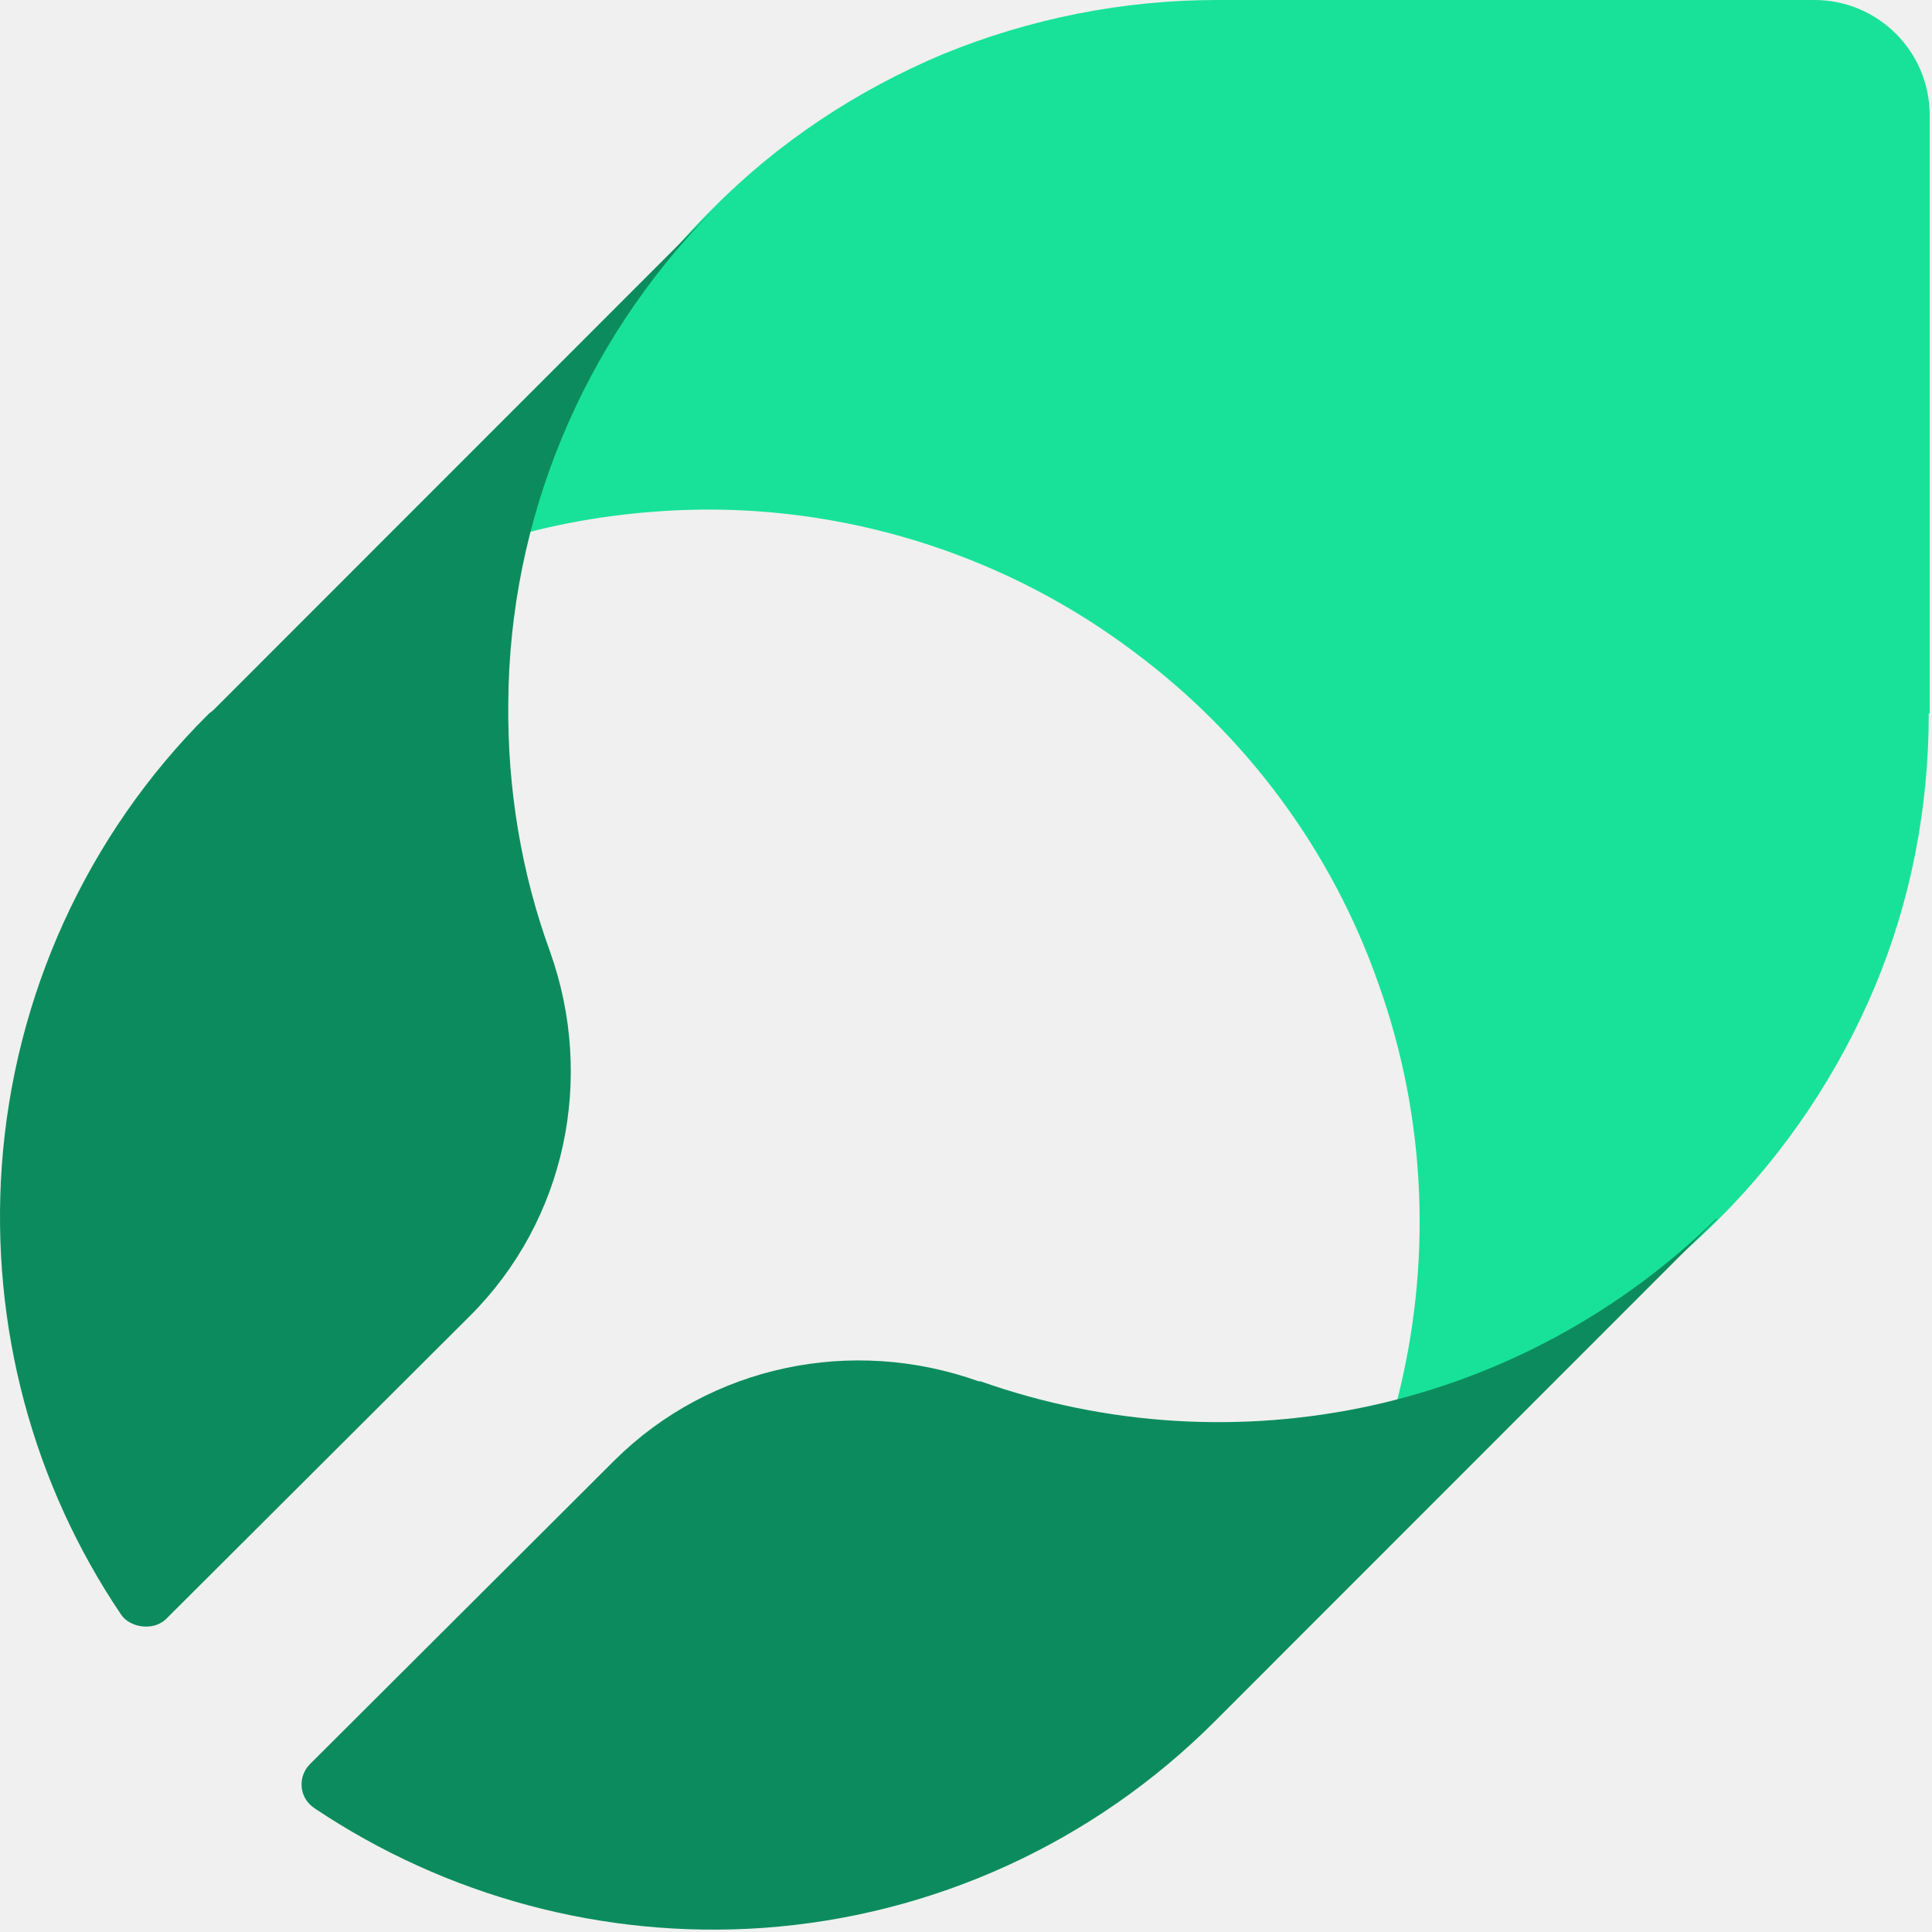
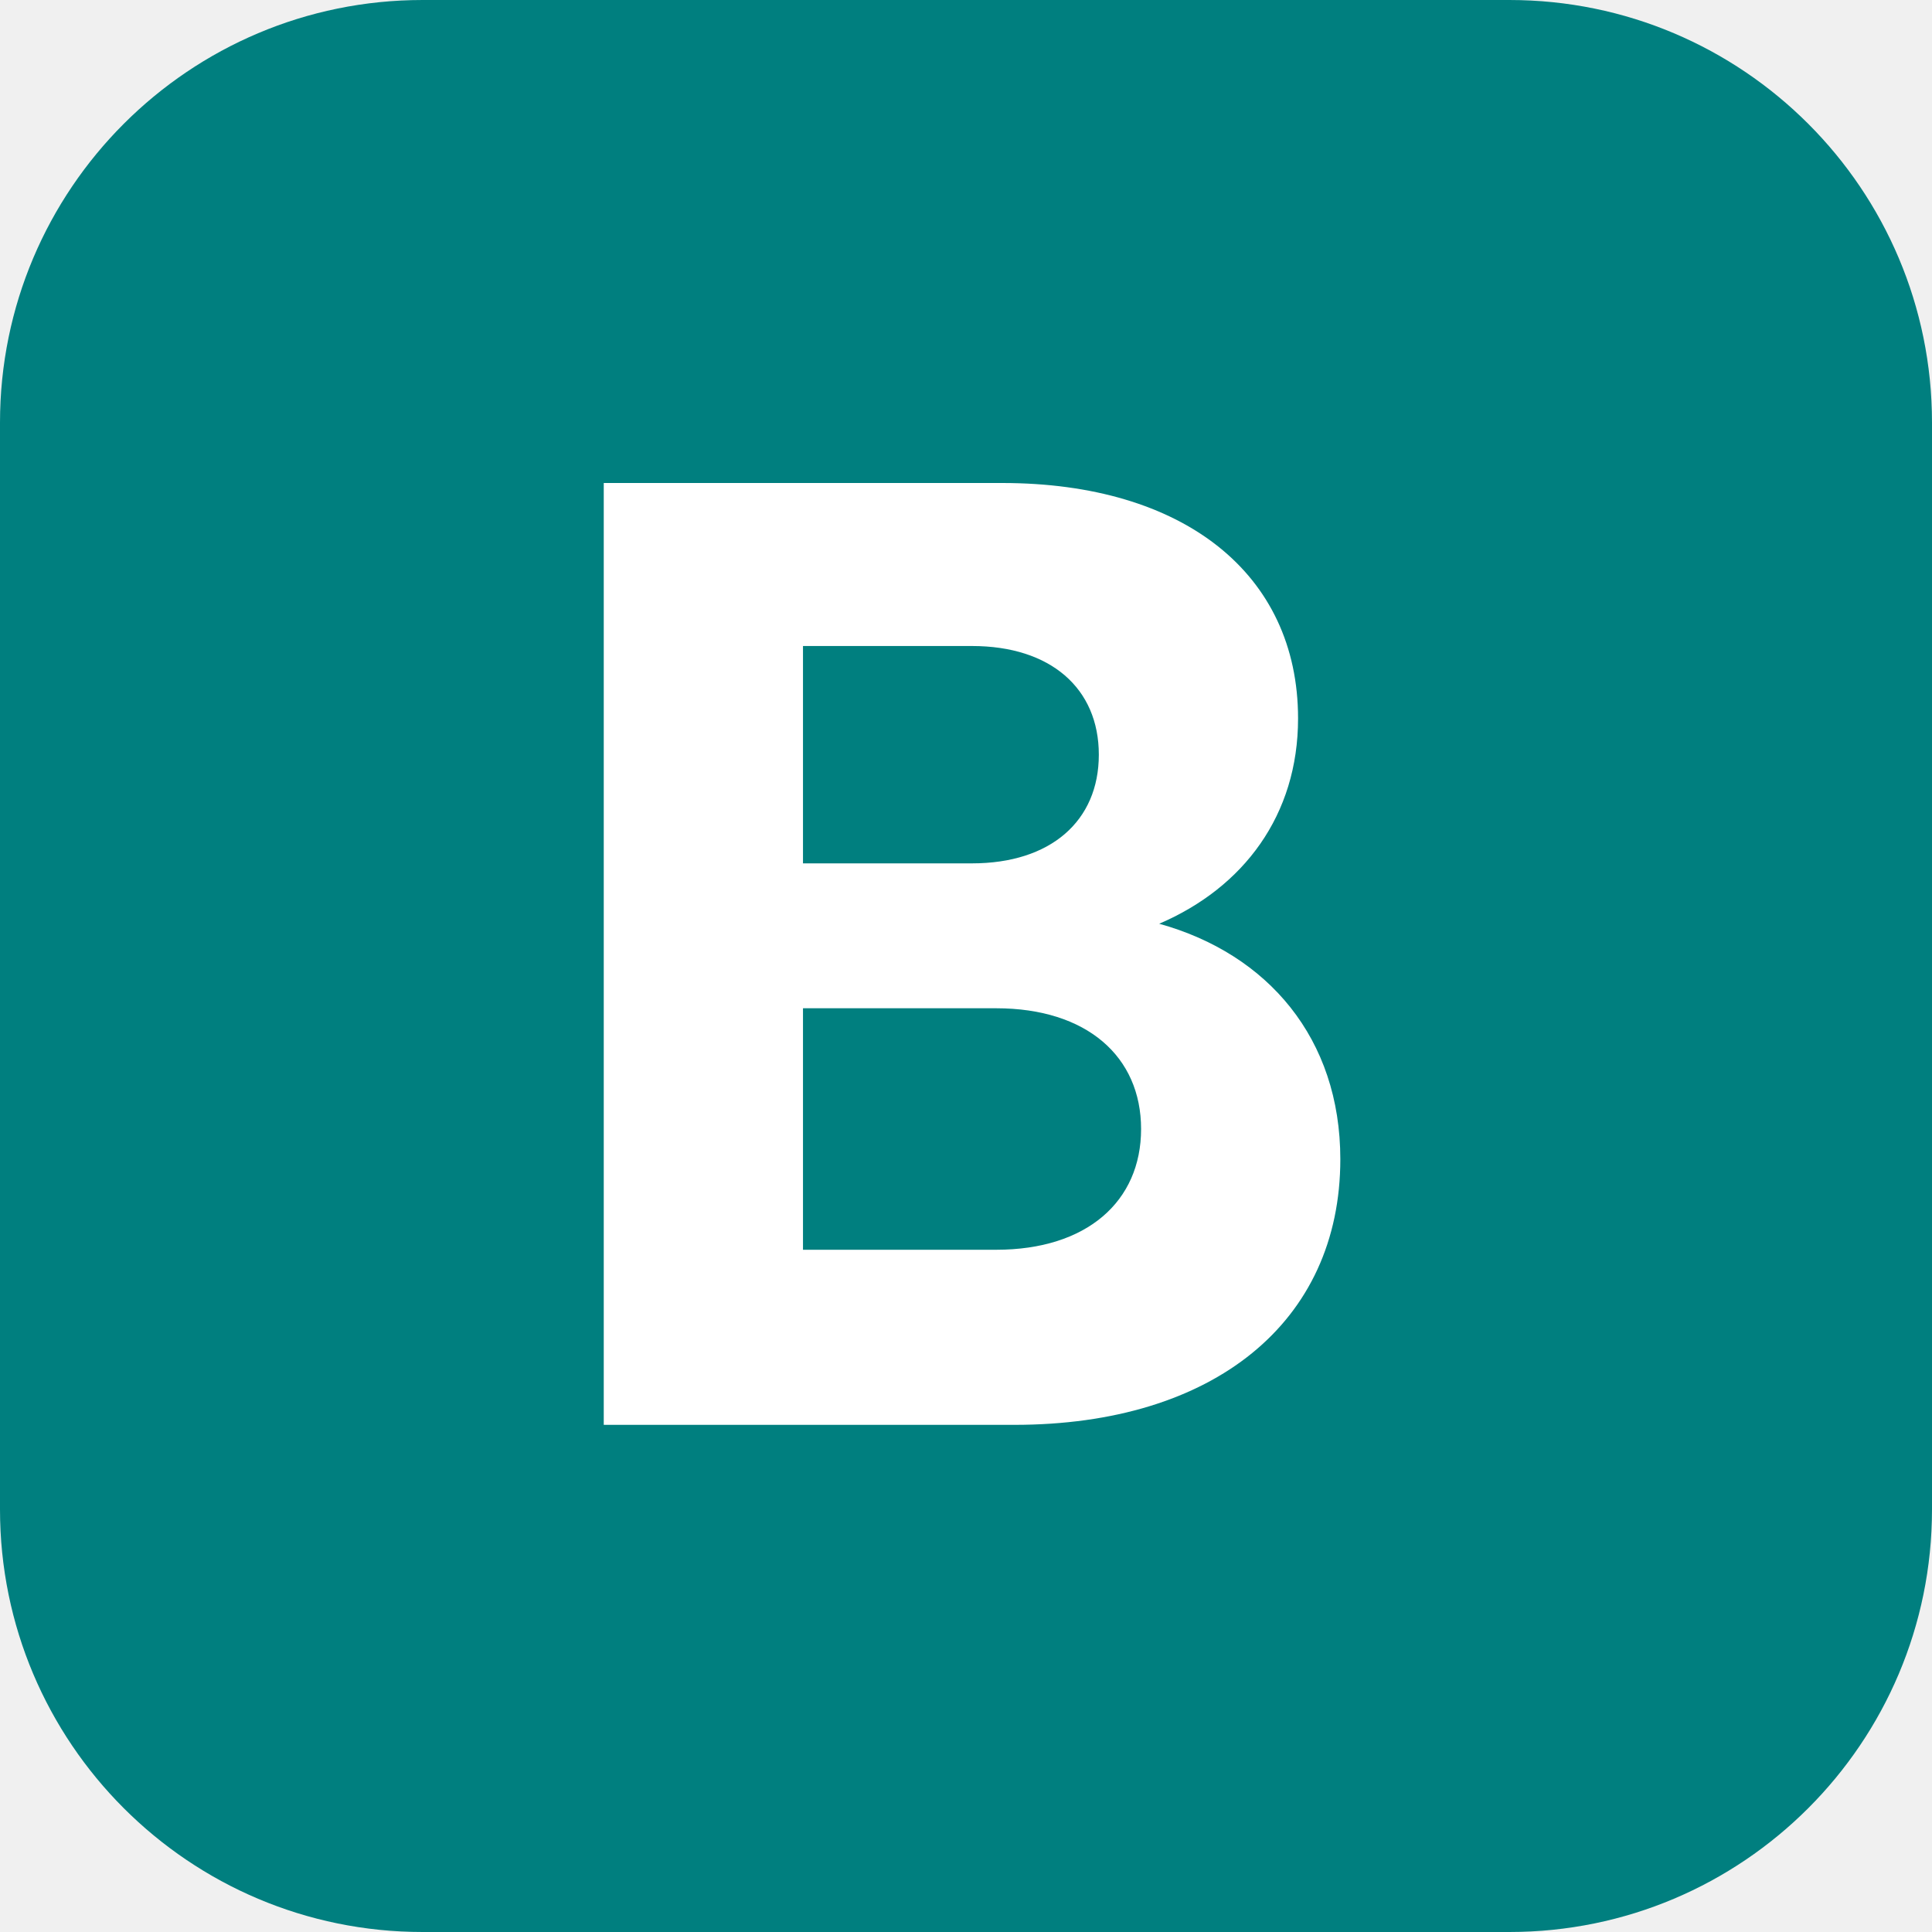
- <svg xmlns="http://www.w3.org/2000/svg" width="502" height="502" viewBox="0 0 502 502" fill="none">
-   <path d="M501.402 185.33V29.962C501.402 13.29 487.876 0 471.453 0H316.156C291.763 0 267.611 4.832 245.15 14.014C222.689 23.438 202.16 36.969 185.012 54.367L183.804 55.575C161.101 78.53 144.92 107.042 136.708 138.454C151.441 134.588 166.656 132.655 181.871 132.413C222.447 131.93 262.298 144.978 294.661 169.383C323.885 191.13 346.104 221.092 358.18 255.645C370.739 290.681 372.188 328.859 362.769 364.862C393.925 356.647 422.666 340.457 445.611 317.744L446.818 316.536C463.966 299.38 477.732 278.841 487.151 256.37C496.571 233.898 501.16 209.735 501.16 185.33H501.402Z" fill="#18E299" />
-   <path d="M132.071 182.706C132.312 135.044 151.32 89.307 184.764 55.125L55.557 184.391C55.076 184.873 54.594 185.113 54.113 185.595C22.593 216.888 3.586 258.774 0.458 303.066C-2.43 344.47 8.397 385.392 31.496 419.575C33.699 422.835 39.677 423.907 43.046 420.778L122.206 341.822C146.989 317.028 154.689 280.198 142.899 247.219C135.44 226.758 131.831 204.852 132.071 182.706Z" fill="#0C8C5E" />
-   <path d="M446.067 316.547C421.284 340.86 390.245 357.71 356.56 365.172C322.634 372.635 287.506 370.468 254.783 358.914C254.783 358.914 254.542 358.914 254.301 358.914C221.338 347.118 184.525 354.821 159.742 379.375L80.581 458.331C77.212 461.701 77.694 467.238 81.784 469.885C115.95 492.754 156.855 503.827 198.24 500.938C242.512 497.809 284.137 478.792 315.656 447.258L316.859 446.054L446.067 316.788V316.547Z" fill="#0C8C5E" />
+ <svg xmlns="http://www.w3.org/2000/svg" viewBox="0 0 32 32" width="32" height="32">
+   <rect width="32" height="32" rx="7" fill="#007f7f" />
+   <path d="M10 8h6.6c3 0 4.9 1.5 4.9 3.9 0 1.6-.9 2.8-2.3 3.4 1.8.5 3 1.9 3 3.9 0 2.7-2.1 4.4-5.4 4.4H10V8zm3.3 2.7v3.6h2.8c1.3 0 2.1-.7 2.1-1.8 0-1.1-.8-1.8-2.1-1.8h-2.8zm0 6v4h3.2c1.5 0 2.4-.8 2.4-2s-.9-2-2.4-2h-3.2z" fill="#ffffff" />
</svg>
